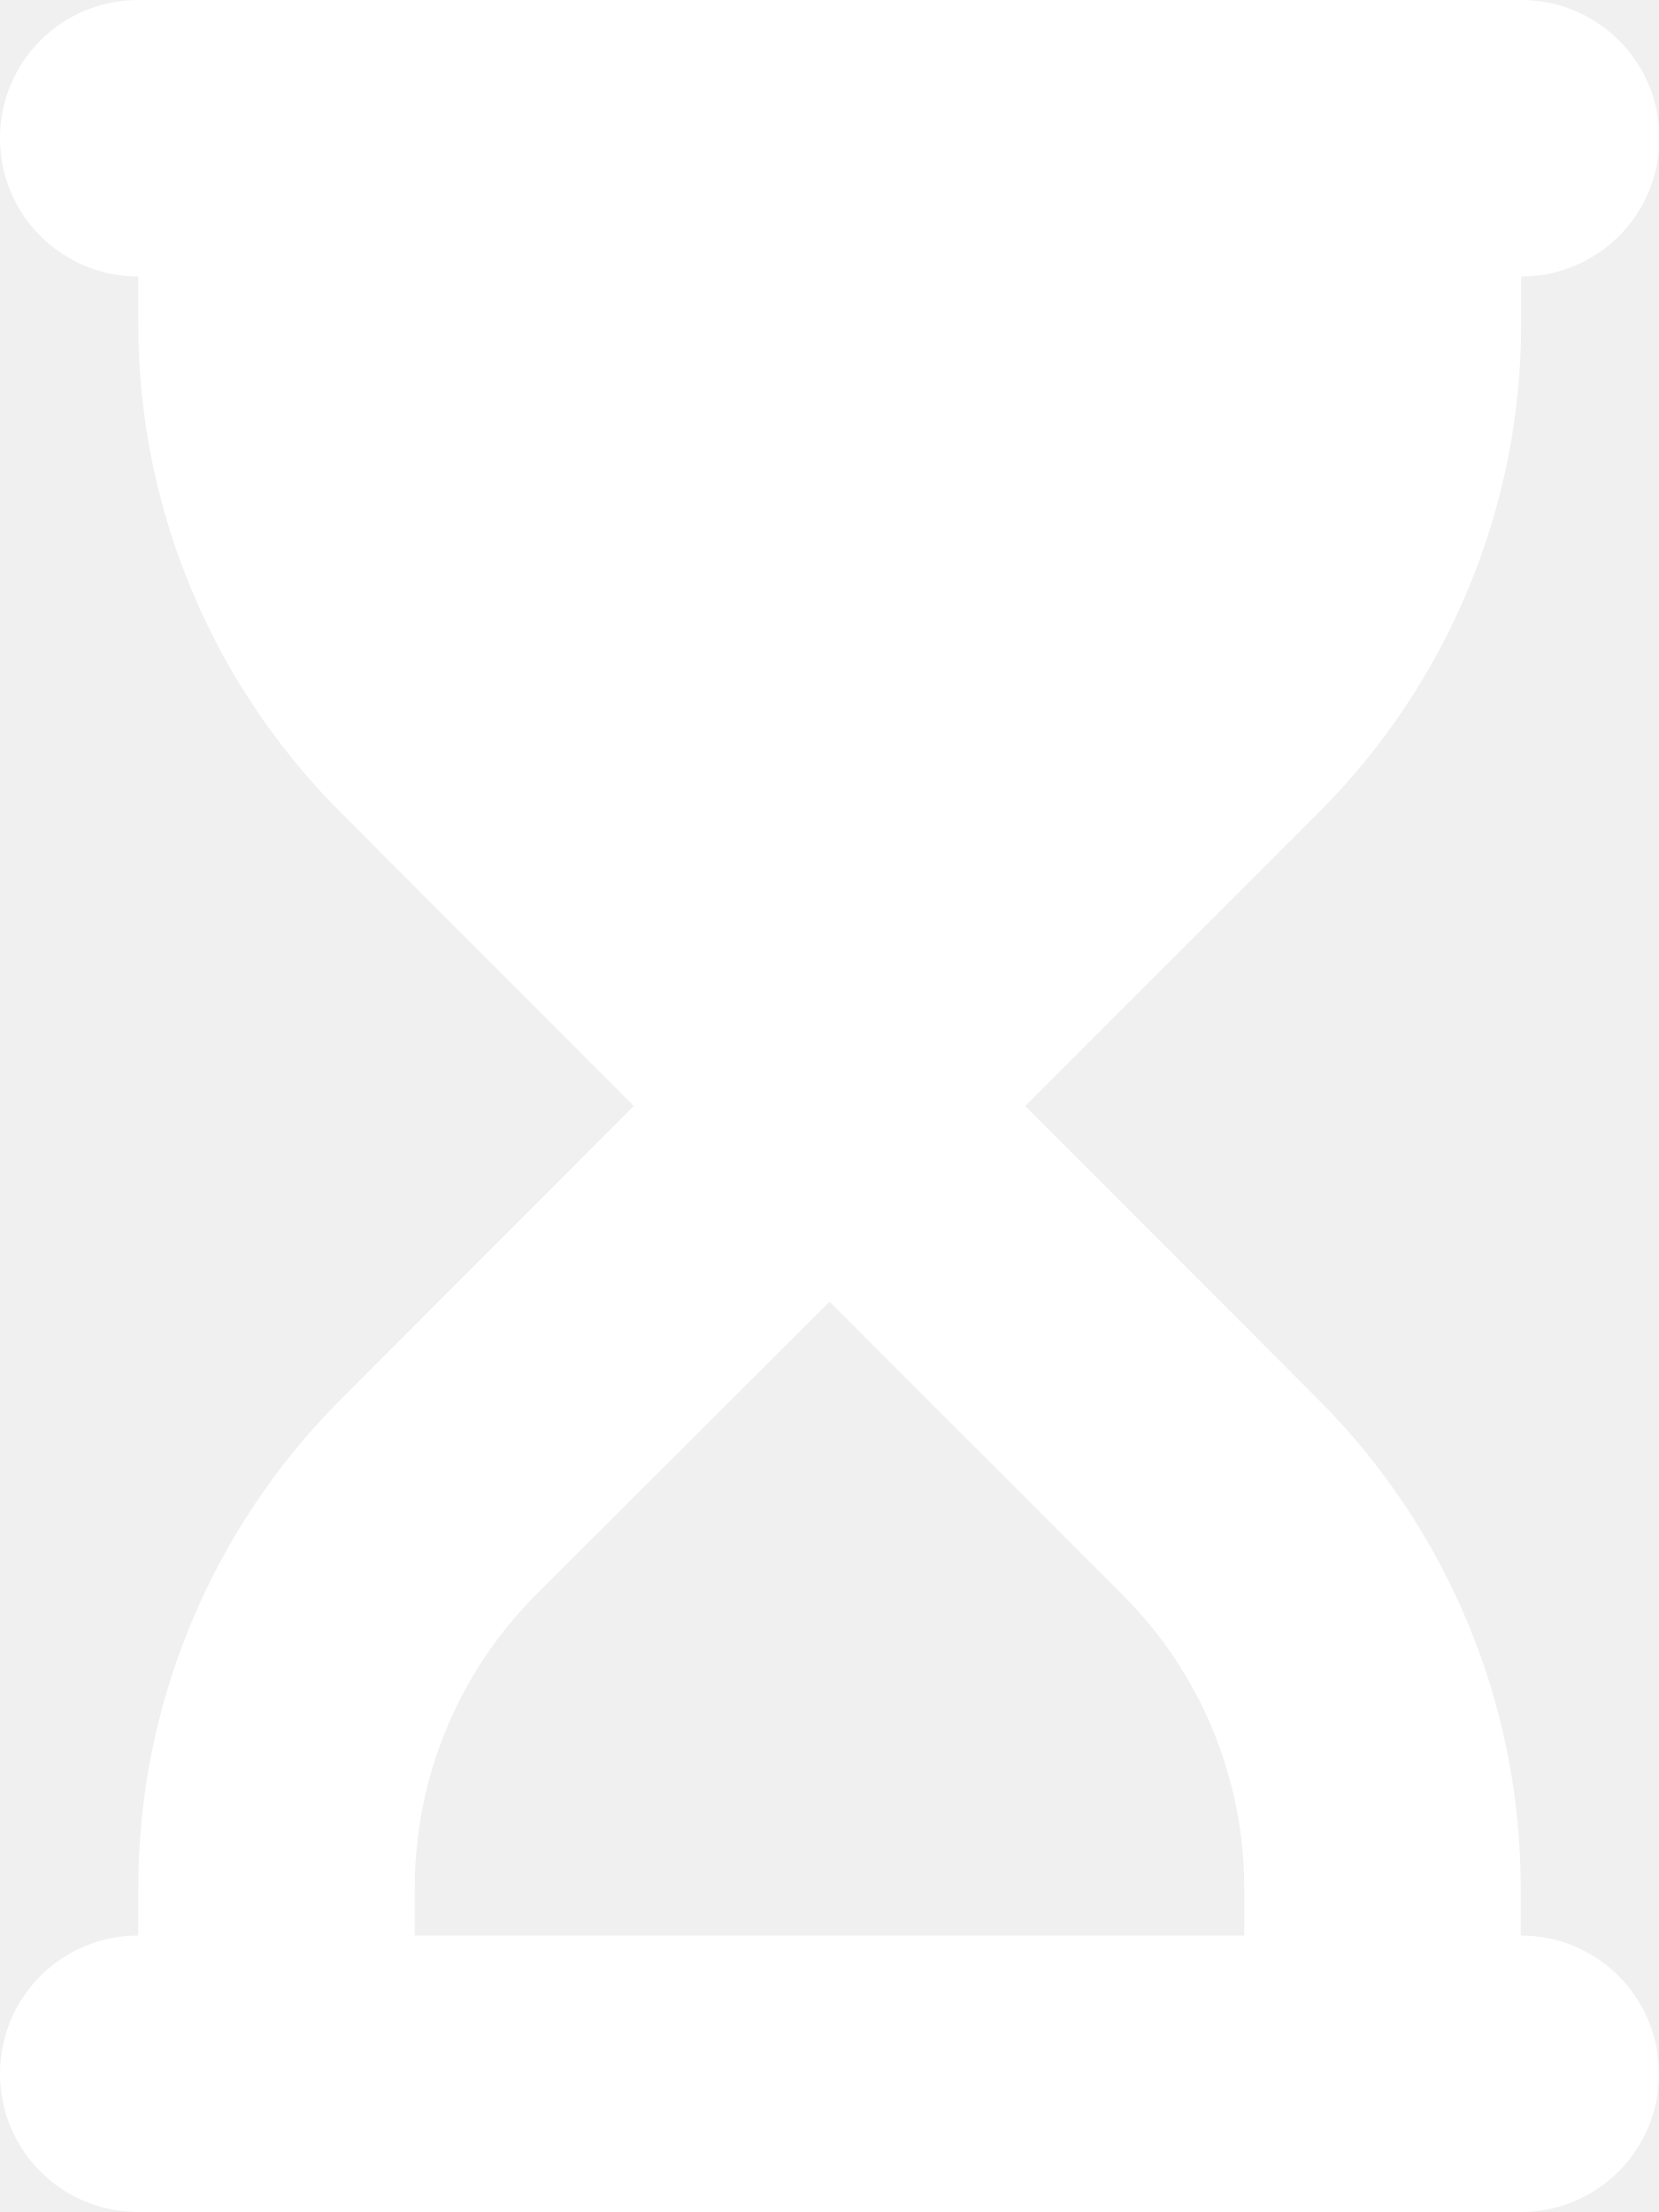
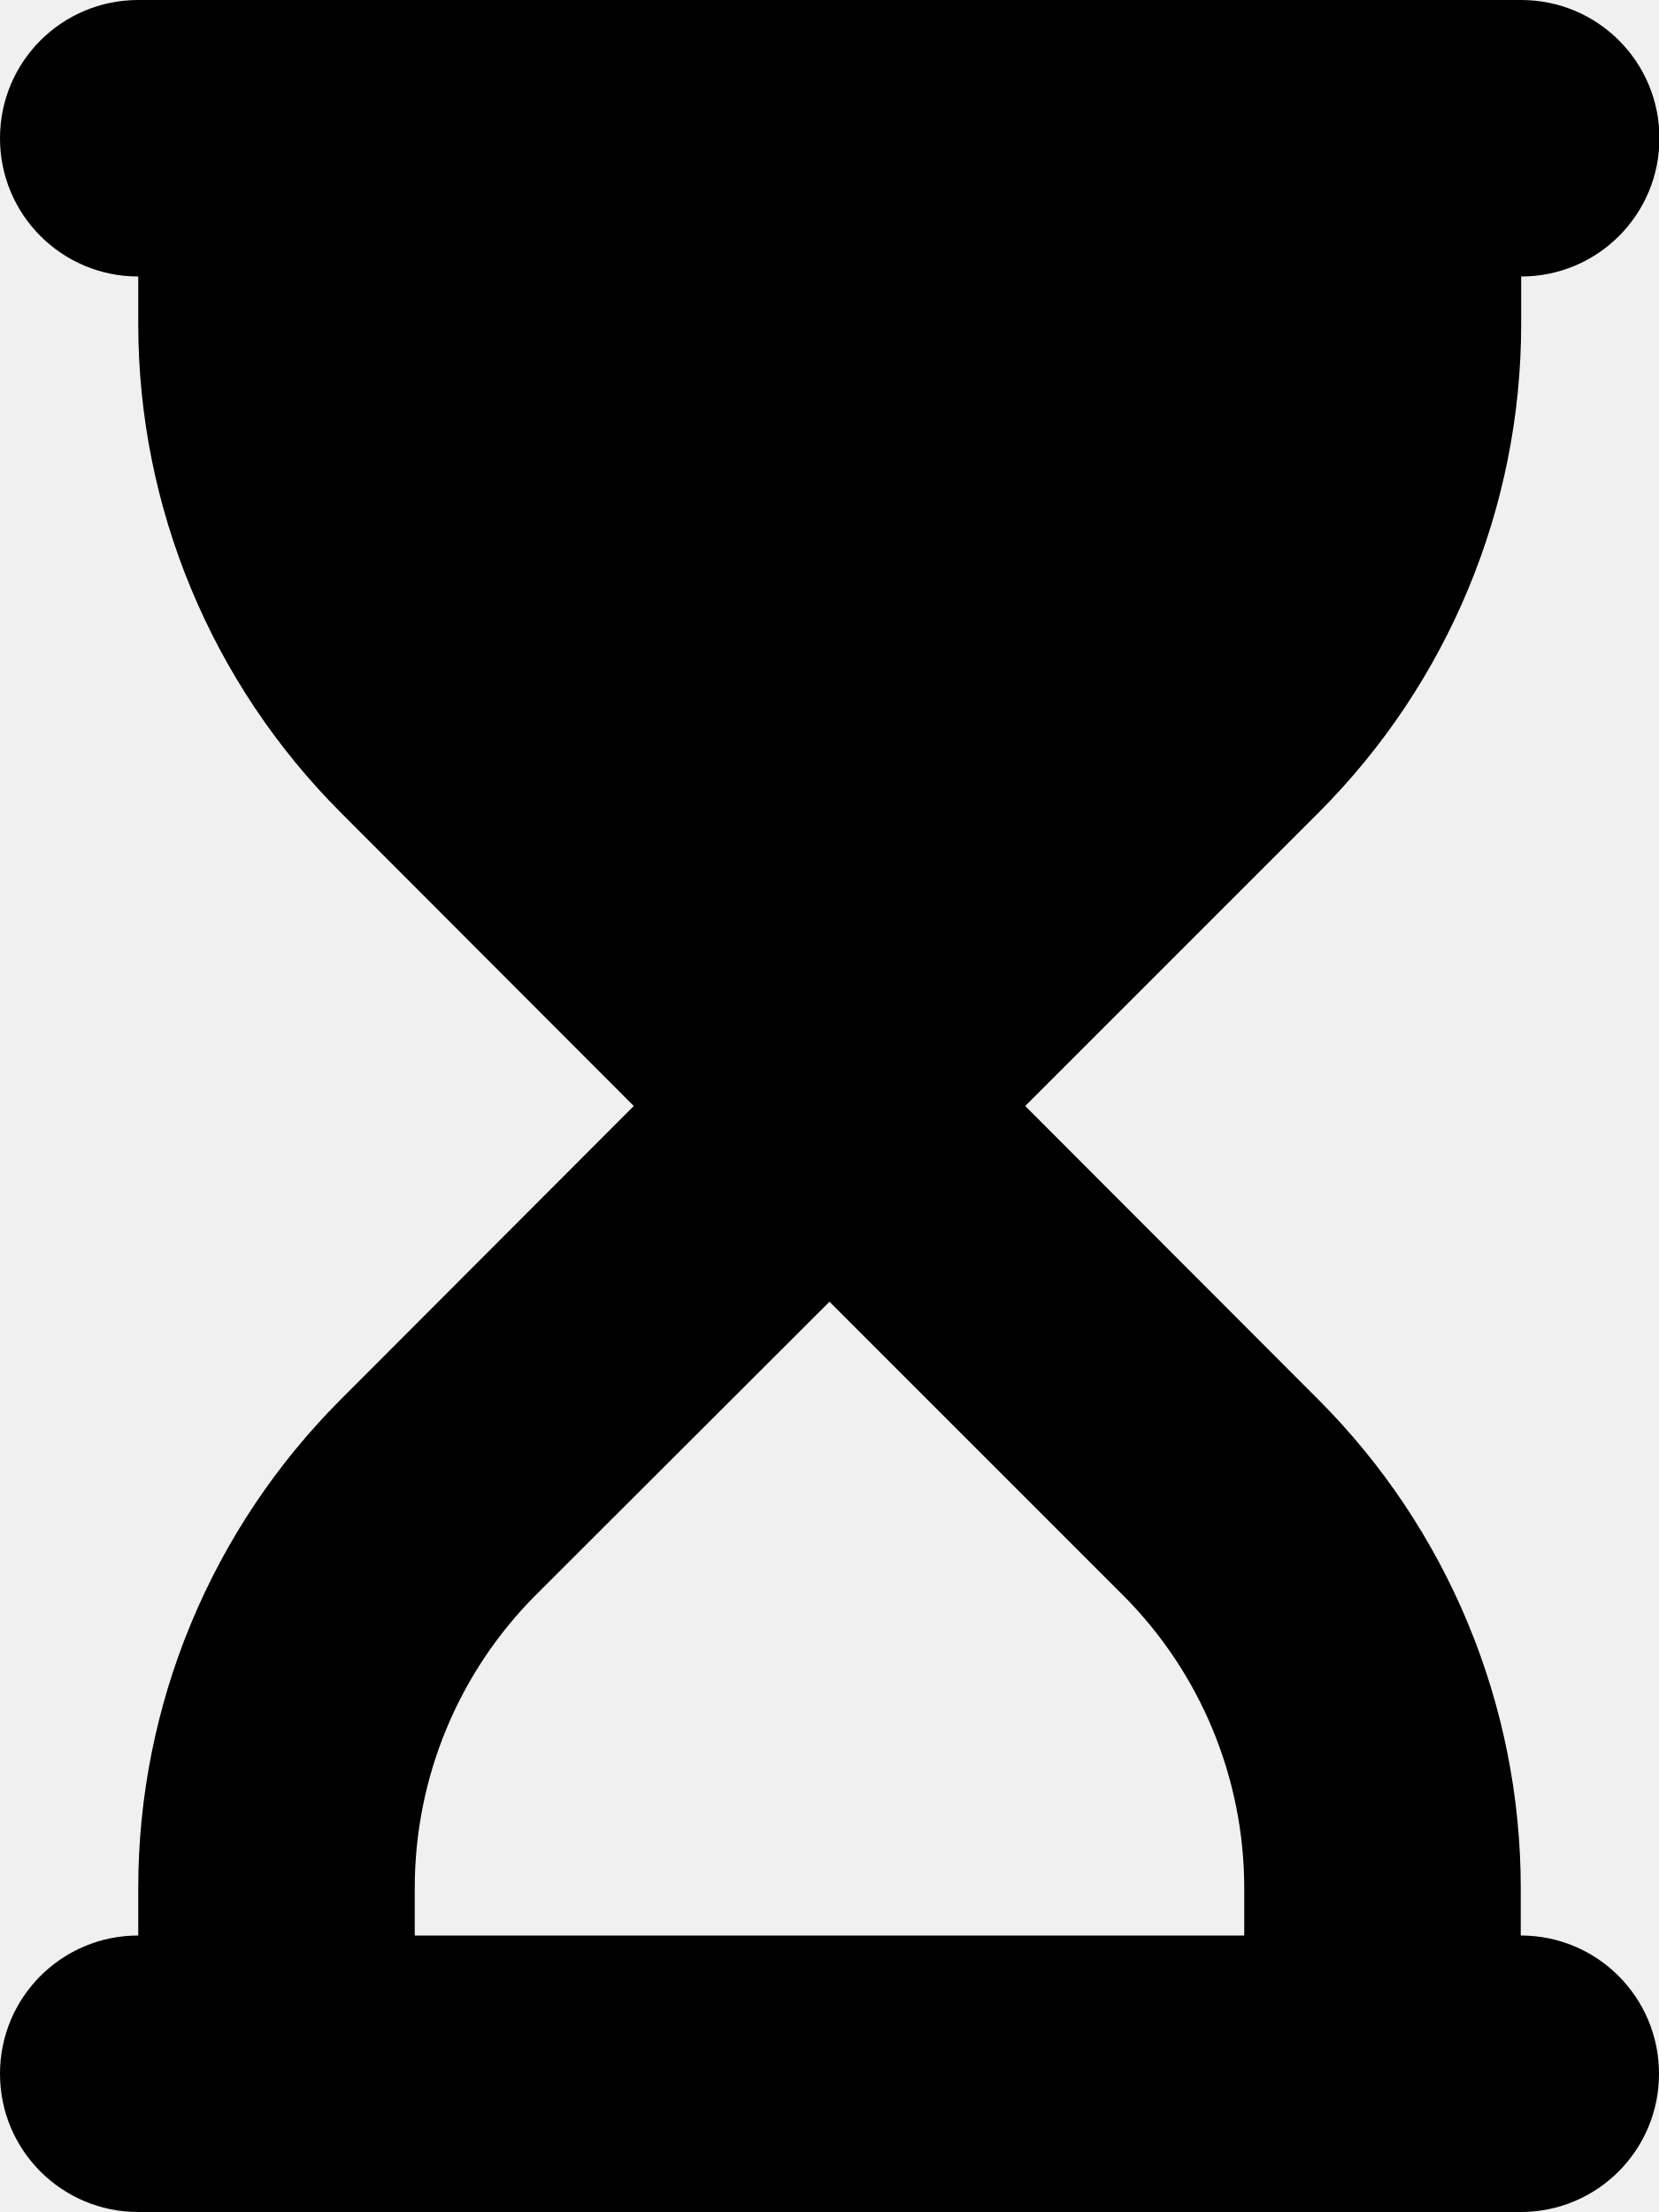
<svg xmlns="http://www.w3.org/2000/svg" viewBox="0 0 384 512">
-   <path fill="white" d="M32 0C14.3 0 0 14.3 0 32S14.3 64 32 64V75c0 42.4 16.9 83.1 46.9 113.1L146.7 256 78.9 323.9C48.9 353.9 32 394.6 32 437v11c-17.7 0-32 14.3-32 32s14.3 32 32 32H64 320h32c17.7 0 32-14.3 32-32s-14.3-32-32-32V437c0-42.4-16.9-83.1-46.9-113.1L237.3 256l67.9-67.9c30-30 46.9-70.7 46.9-113.1V64c17.7 0 32-14.3 32-32s-14.3-32-32-32H320 64 32zM288 437v11H96V437c0-25.5 10.1-49.9 28.1-67.9L192 301.3l67.9 67.9c18 18 28.1 42.4 28.1 67.9z" />
+   <path d="M32 0C14.3 0 0 14.3 0 32S14.3 64 32 64V75c0 42.4 16.9 83.1 46.9 113.1L146.7 256 78.9 323.9C48.9 353.9 32 394.6 32 437v11c-17.7 0-32 14.3-32 32s14.3 32 32 32H64 320h32c17.7 0 32-14.3 32-32s-14.3-32-32-32V437c0-42.4-16.9-83.1-46.9-113.1L237.3 256l67.9-67.9c30-30 46.9-70.7 46.9-113.1V64c17.7 0 32-14.3 32-32s-14.3-32-32-32H320 64 32zM288 437v11H96V437c0-25.5 10.1-49.9 28.1-67.9L192 301.3l67.9 67.9c18 18 28.1 42.4 28.1 67.9z" />
</svg>
